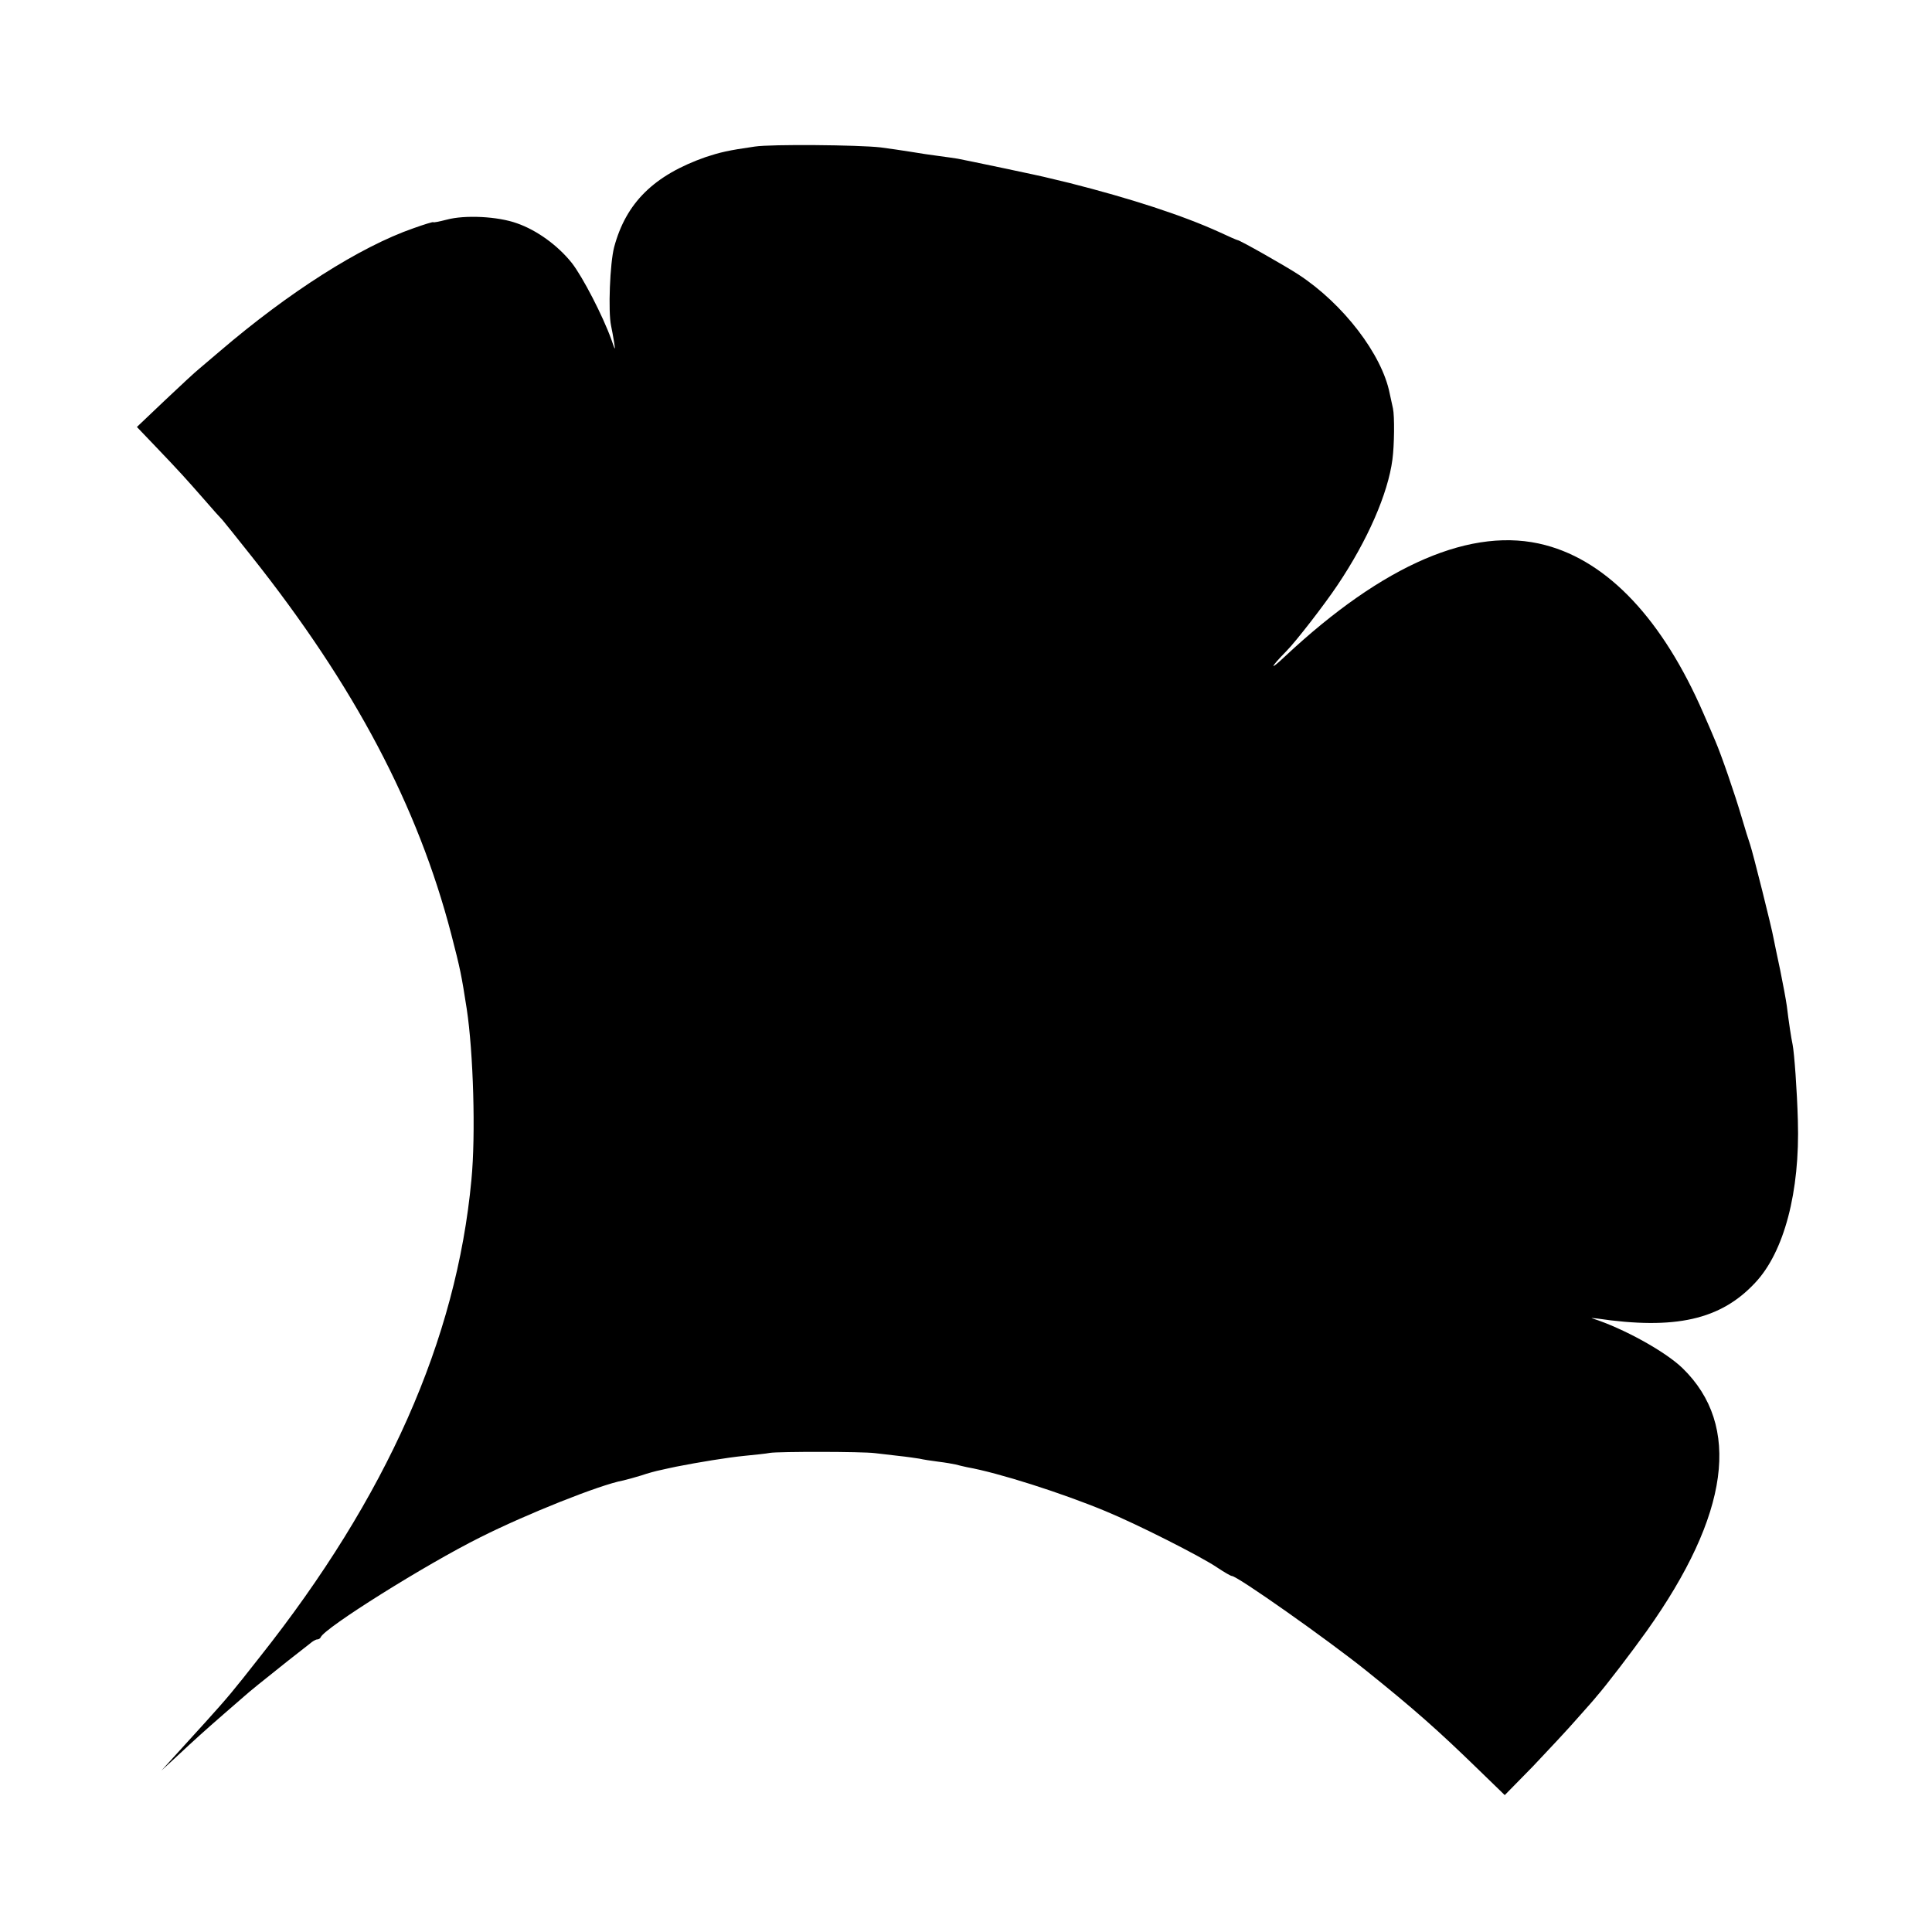
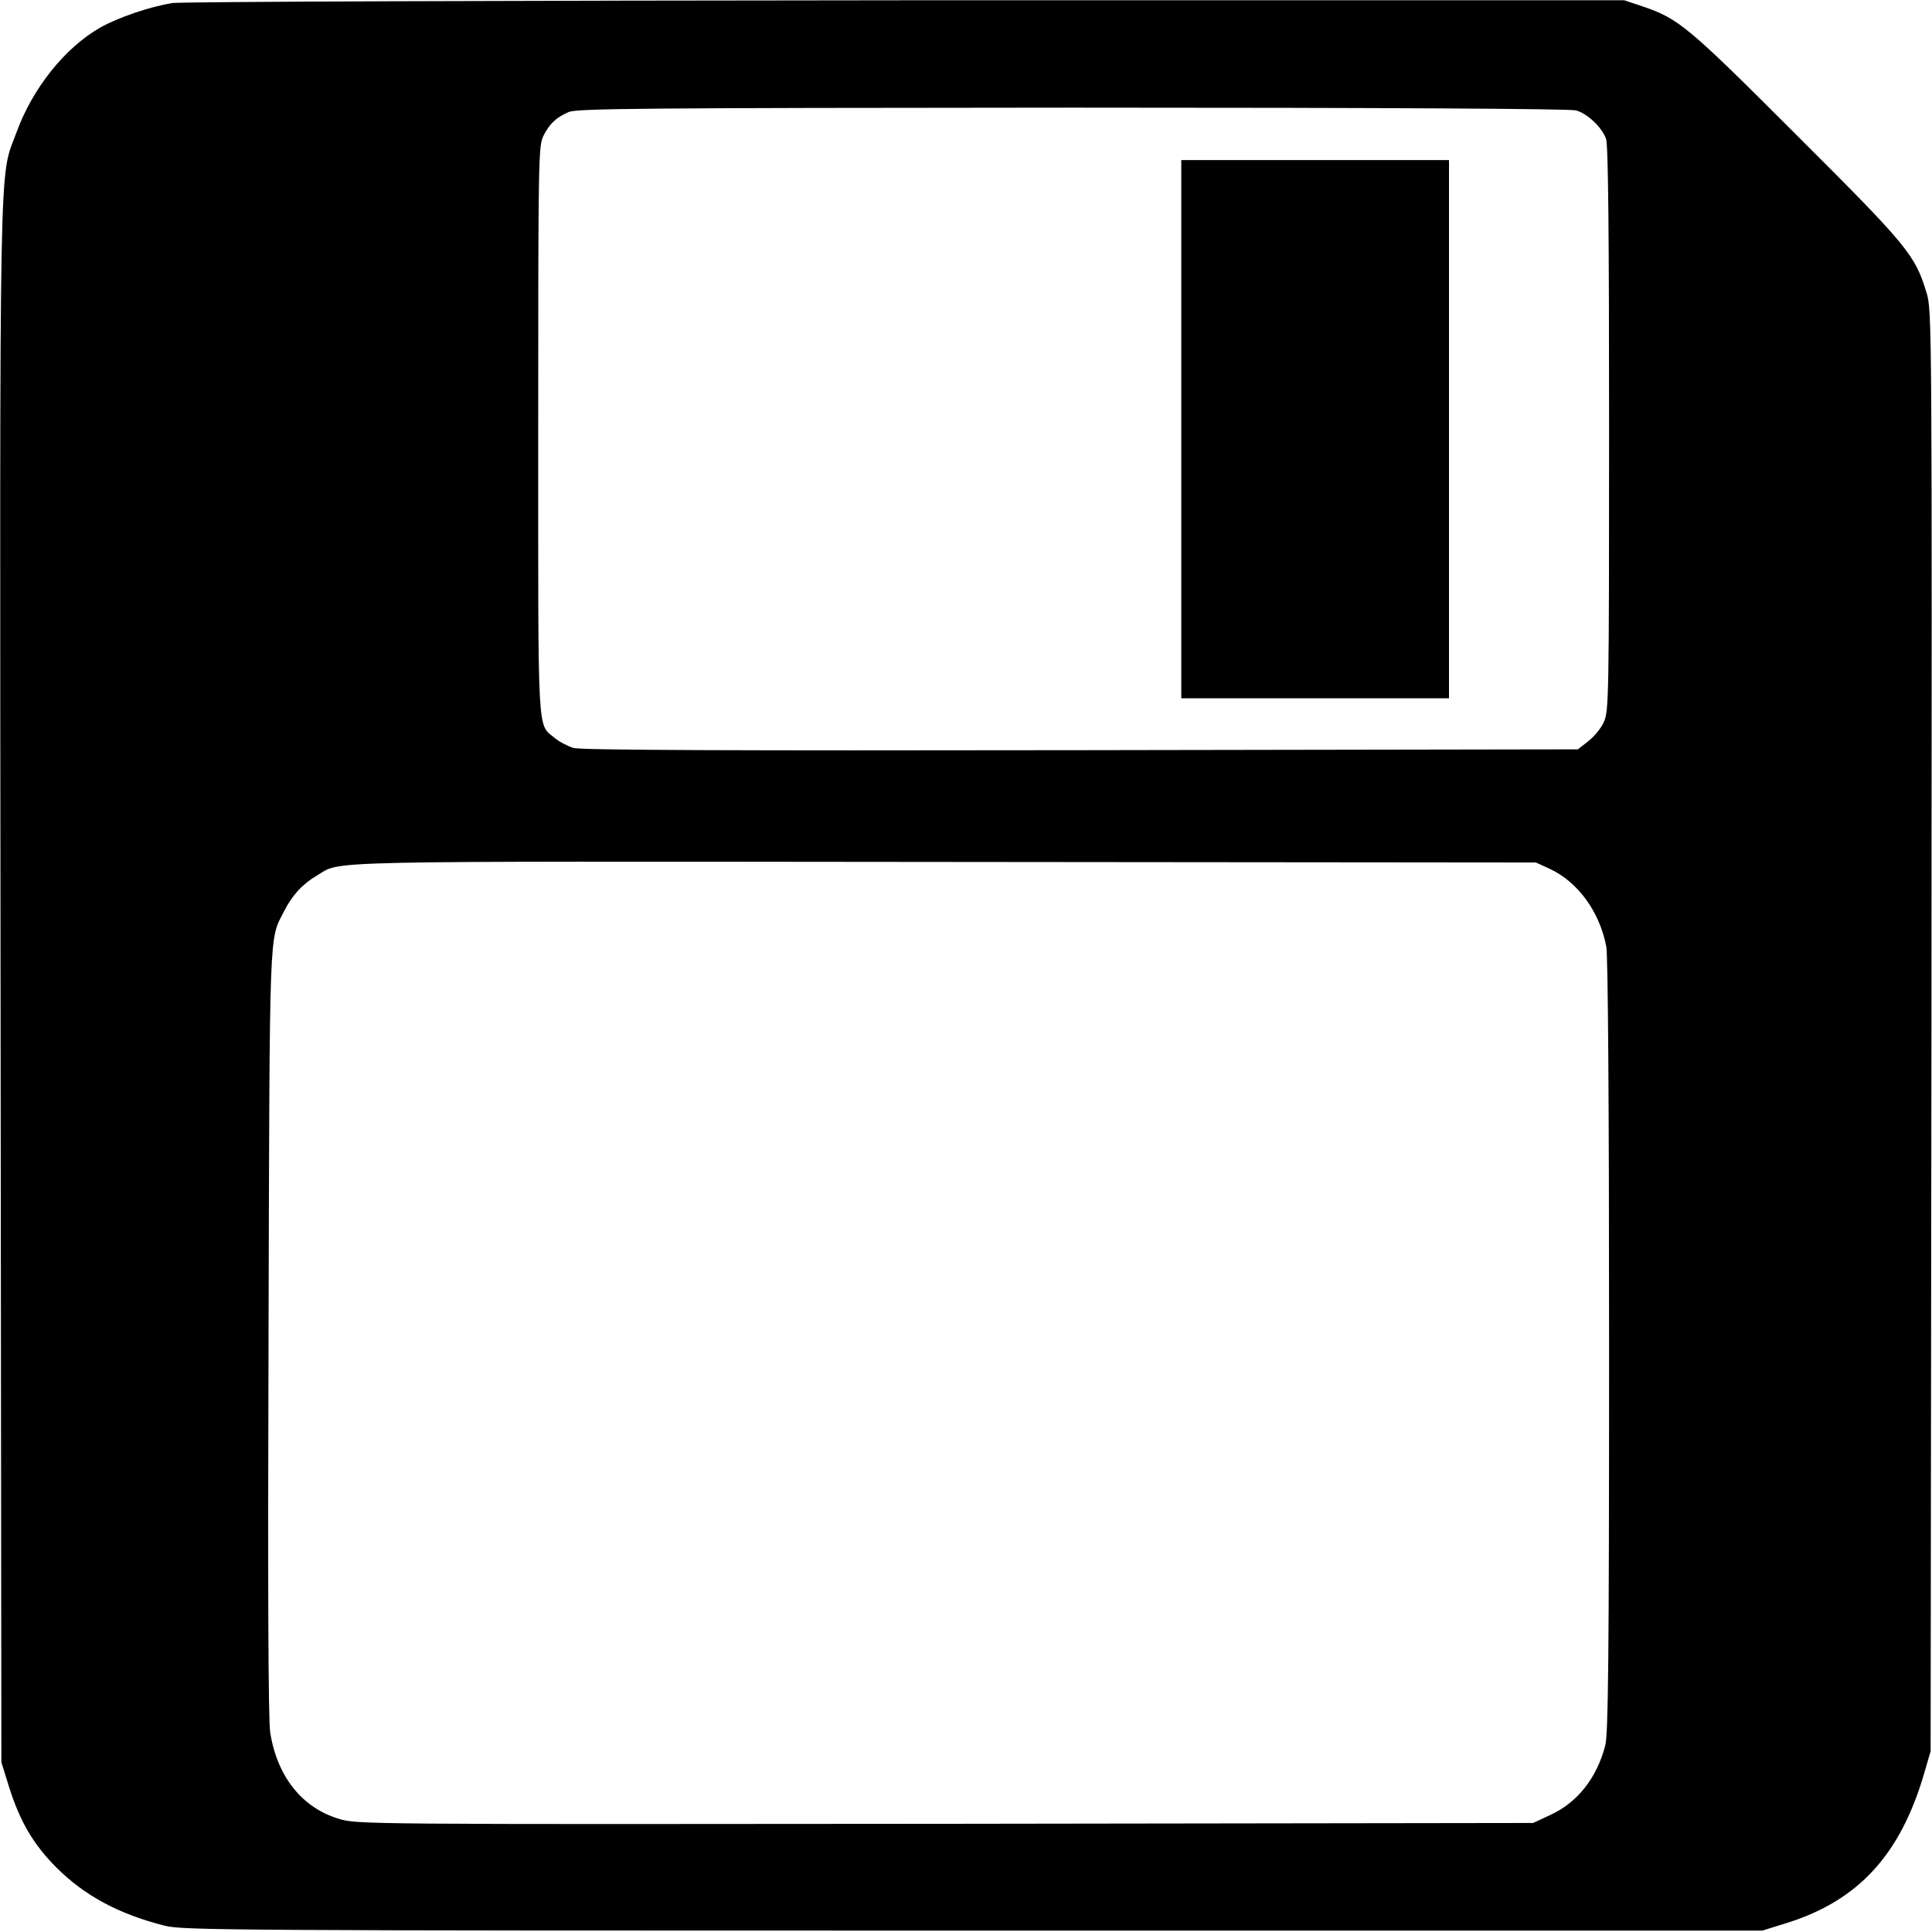
<svg xmlns="http://www.w3.org/2000/svg" version="1.0" width="700pt" height="700pt" viewBox="0 0 700 700" preserveAspectRatio="xMidYMid meet">
  <g transform="translate(0,700) scale(0.1,-0.1)" fill="#000000" stroke="none">
-     <path d="M2735 6469 c-98 -14 -126 -21 -178 -38 -188 -66 -289 -166 -332 -327 -15 -58 -22 -232 -11 -284 3 -14 8 -41 11 -60 5 -32 4 -31 -10 10 -31 86 -104 227 -143 277 -51 64 -127 119 -199 144 -69 25 -189 31 -255 13 -27 -7 -48 -11 -48 -9 0 2 -33 -8 -72 -22 -193 -67 -452 -232 -702 -446 -27 -23 -60 -51 -73 -62 -14 -11 -70 -63 -126 -116 l-101 -96 66 -69 c90 -94 114 -121 178 -194 30 -35 60 -68 66 -74 5 -6 53 -65 105 -131 374 -471 603 -905 724 -1370 33 -127 37 -148 56 -270 24 -157 33 -457 17 -620 -54 -579 -307 -1149 -767 -1729 -98 -125 -114 -144 -196 -235 -54 -59 -60 -66 -120 -132 l-40 -44 50 46 c76 71 104 96 175 158 36 31 70 61 76 66 14 13 72 60 154 125 36 28 73 57 83 65 9 8 21 15 26 15 5 0 11 3 13 8 14 34 381 264 578 362 167 84 435 191 518 206 13 3 42 11 65 18 23 8 56 17 72 20 17 4 41 9 55 12 81 16 185 33 245 39 39 4 81 8 95 11 32 5 334 5 380 -1 19 -2 58 -7 86 -10 29 -3 62 -8 75 -10 13 -3 44 -8 69 -11 25 -3 53 -8 62 -10 10 -3 29 -7 42 -10 113 -20 342 -93 501 -159 112 -46 346 -164 406 -205 24 -16 48 -30 52 -30 20 0 346 -230 487 -343 173 -139 259 -215 403 -355 l99 -96 102 104 c55 58 128 136 161 174 33 37 65 73 70 80 32 36 129 163 181 236 301 423 344 745 130 953 -63 61 -216 145 -326 180 -8 2 -1 2 15 0 284 -42 449 -5 574 129 105 111 163 330 155 588 -3 110 -13 245 -19 275 -5 23 -14 82 -21 140 -3 22 -14 81 -24 130 -11 50 -21 101 -24 115 -6 36 -75 311 -85 340 -5 14 -19 59 -31 100 -24 82 -74 227 -95 275 -7 17 -26 62 -43 100 -147 339 -345 550 -573 610 -263 70 -586 -69 -944 -404 -57 -54 -54 -41 5 19 35 35 140 171 186 240 109 162 183 332 199 455 7 51 8 158 2 185 -2 8 -7 33 -12 55 -28 141 -168 324 -330 430 -47 31 -213 125 -221 125 -2 0 -32 13 -66 29 -134 61 -322 122 -543 178 -33 8 -67 16 -75 18 -25 7 -303 65 -330 70 -14 2 -45 7 -70 10 -25 3 -70 10 -100 15 -30 5 -80 12 -110 16 -79 9 -396 12 -455 3z" />
+     <path d="M625 6989 c-78 -12 -197 -52 -262 -89 -128 -73 -245 -220 -303 -379 -64 -175 -61 23 -58 -3081 l3 -2825 28 -90 c39 -124 88 -208 171 -291 102 -102 226 -169 392 -211 65 -17 232 -18 2929 -18 l2860 0 90 28 c258 81 411 247 497 543 l23 79 3 2610 c2 2579 2 2611 -18 2675 -41 136 -68 169 -470 570 -395 395 -427 422 -559 467 l-66 22 -2600 0 c-1430 -1 -2627 -5 -2660 -10z m5085 -389 c41 -11 94 -61 109 -103 8 -19 11 -353 11 -1050 0 -977 -1 -1024 -19 -1063 -10 -23 -36 -54 -57 -70 l-37 -29 -1801 -3 c-1260 -2 -1812 0 -1838 8 -20 6 -51 22 -68 36 -64 54 -60 -17 -60 1114 0 992 1 1032 19 1068 23 45 46 66 91 86 31 13 254 15 1825 16 1145 0 1803 -4 1825 -10z m-95 -2748 c102 -47 181 -156 205 -282 6 -34 10 -563 10 -1449 0 -1133 -3 -1405 -14 -1446 -31 -118 -101 -206 -199 -251 l-62 -29 -2130 -3 c-2112 -2 -2131 -2 -2197 18 -134 40 -224 154 -249 313 -7 45 -9 512 -6 1450 4 1489 2 1419 55 1523 30 60 68 101 119 131 95 56 -51 52 2268 50 l2150 -2 50 -23z" />
+     <path d="M4280 5445 l0 -975 485 0 485 0 0 975 0 975 -485 0 -485 0 0 -975z" />
  </g>
</svg>
